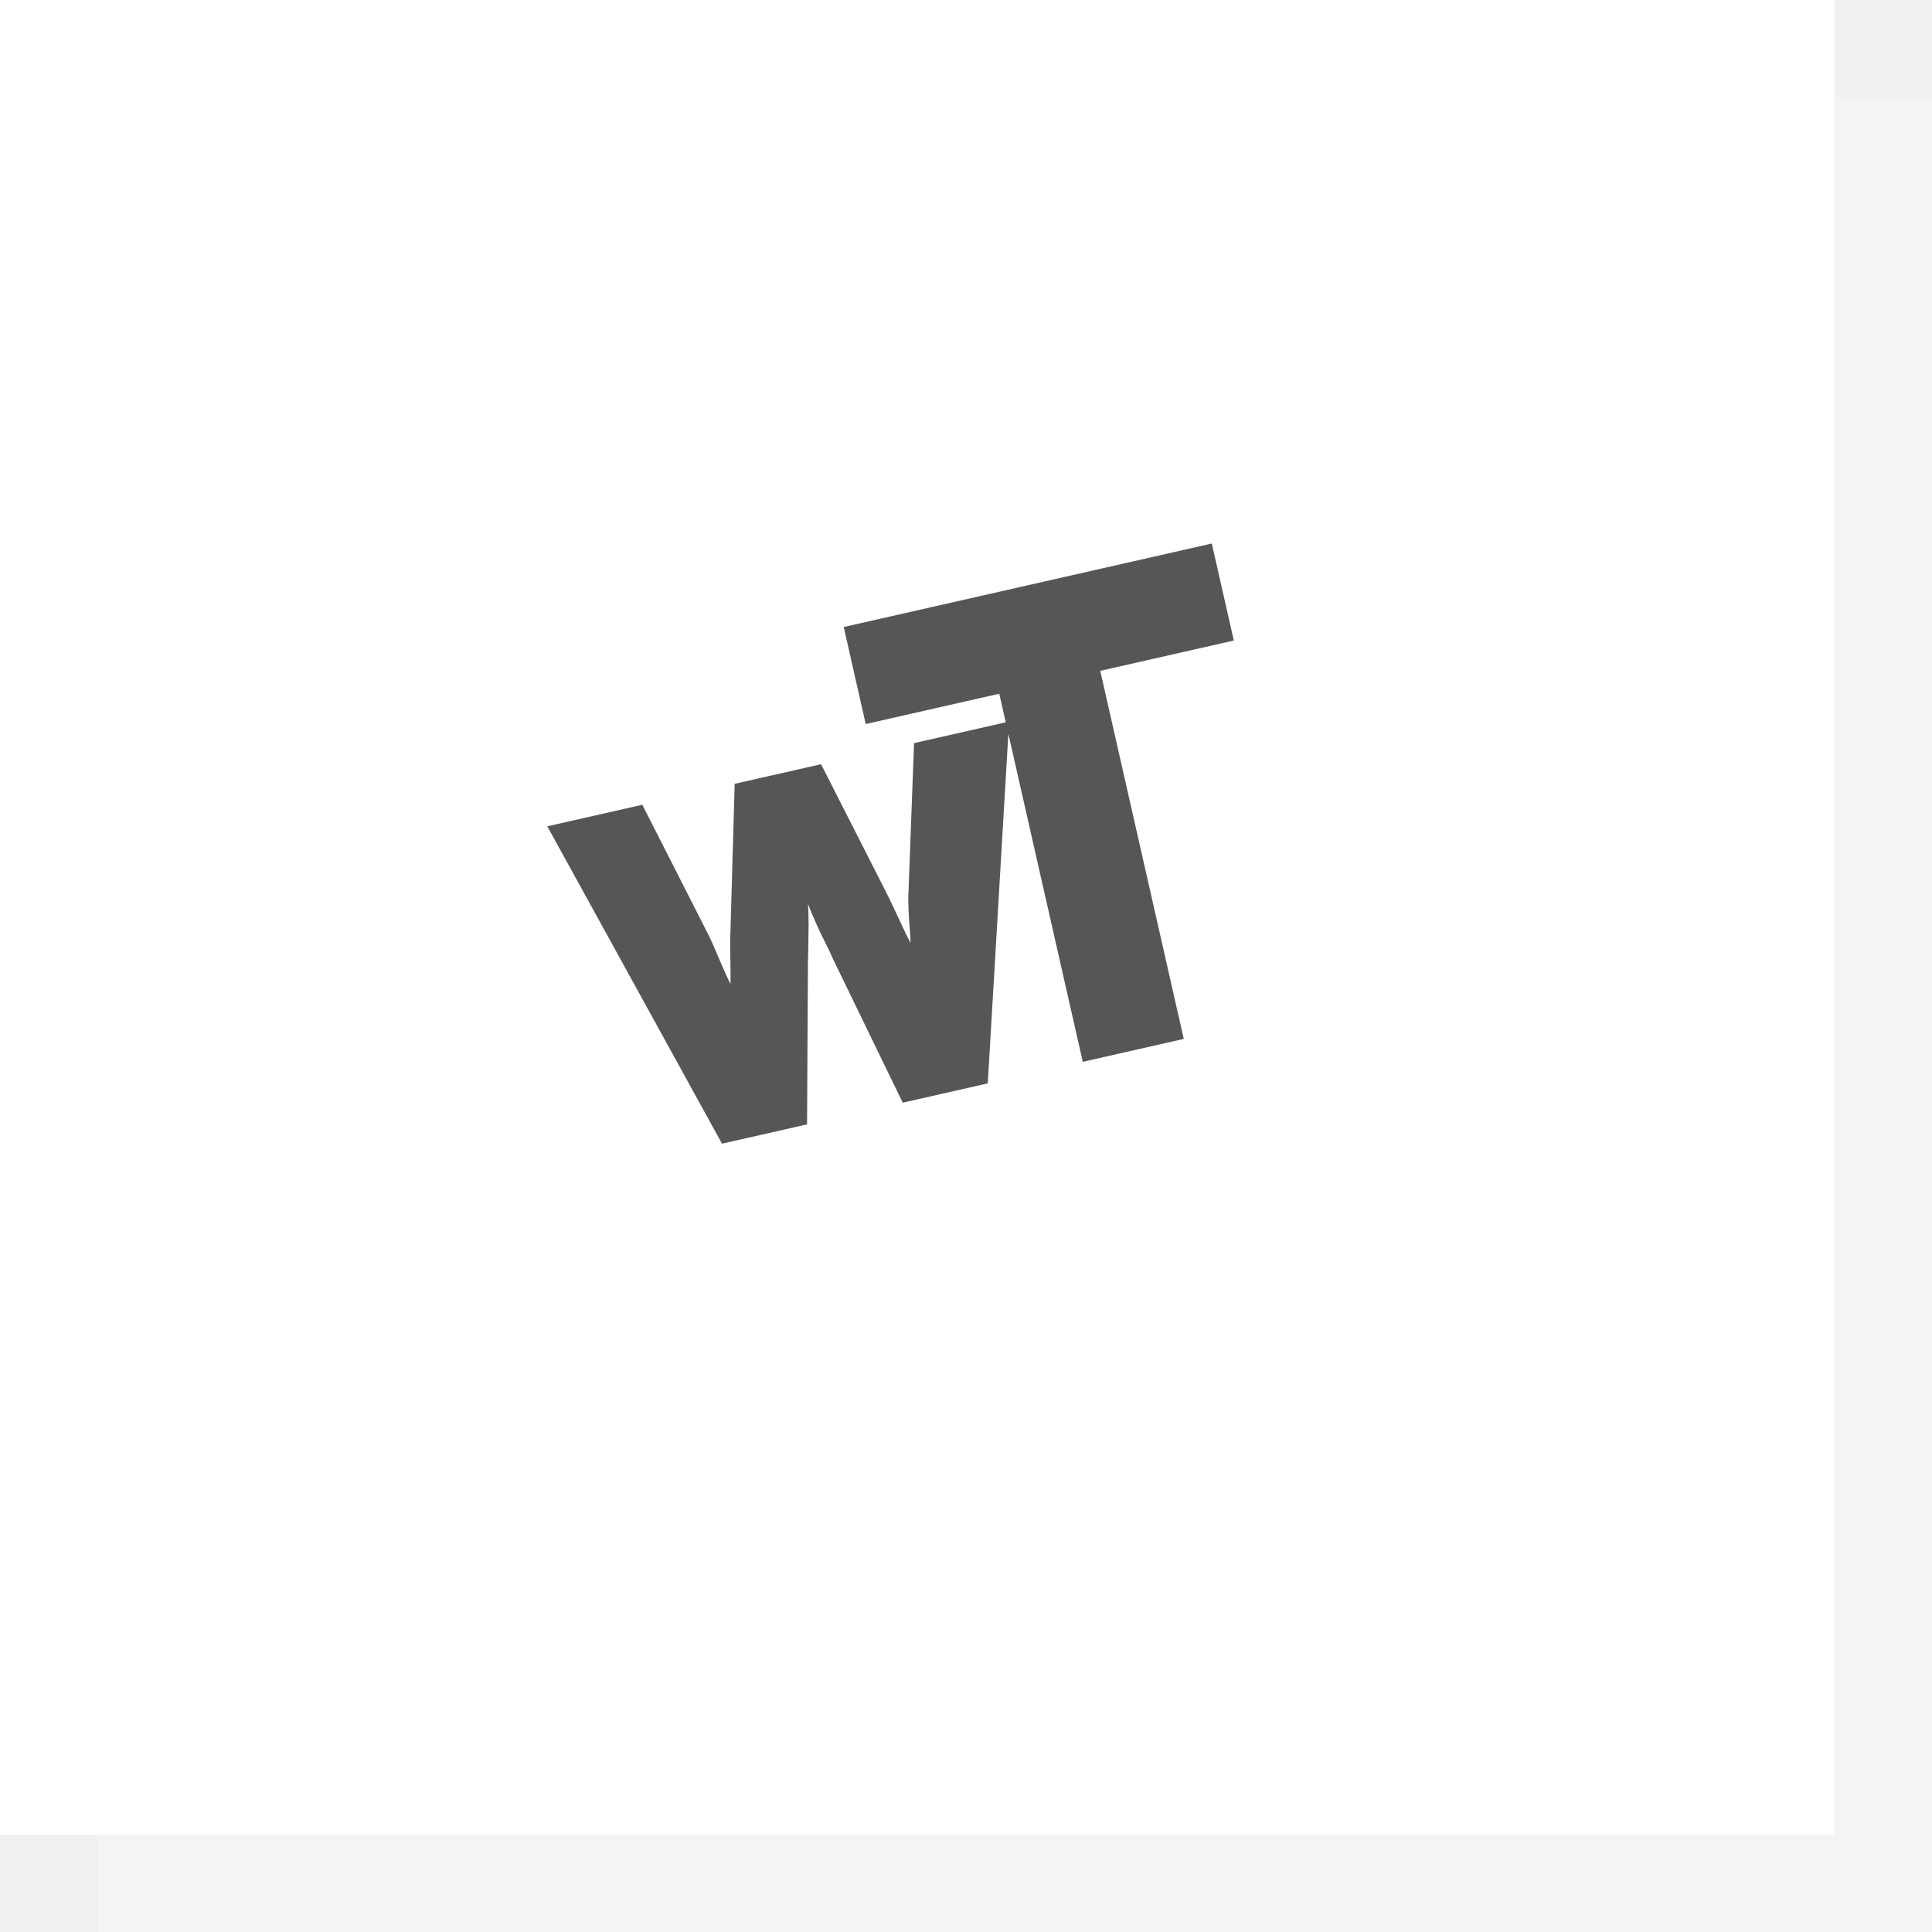
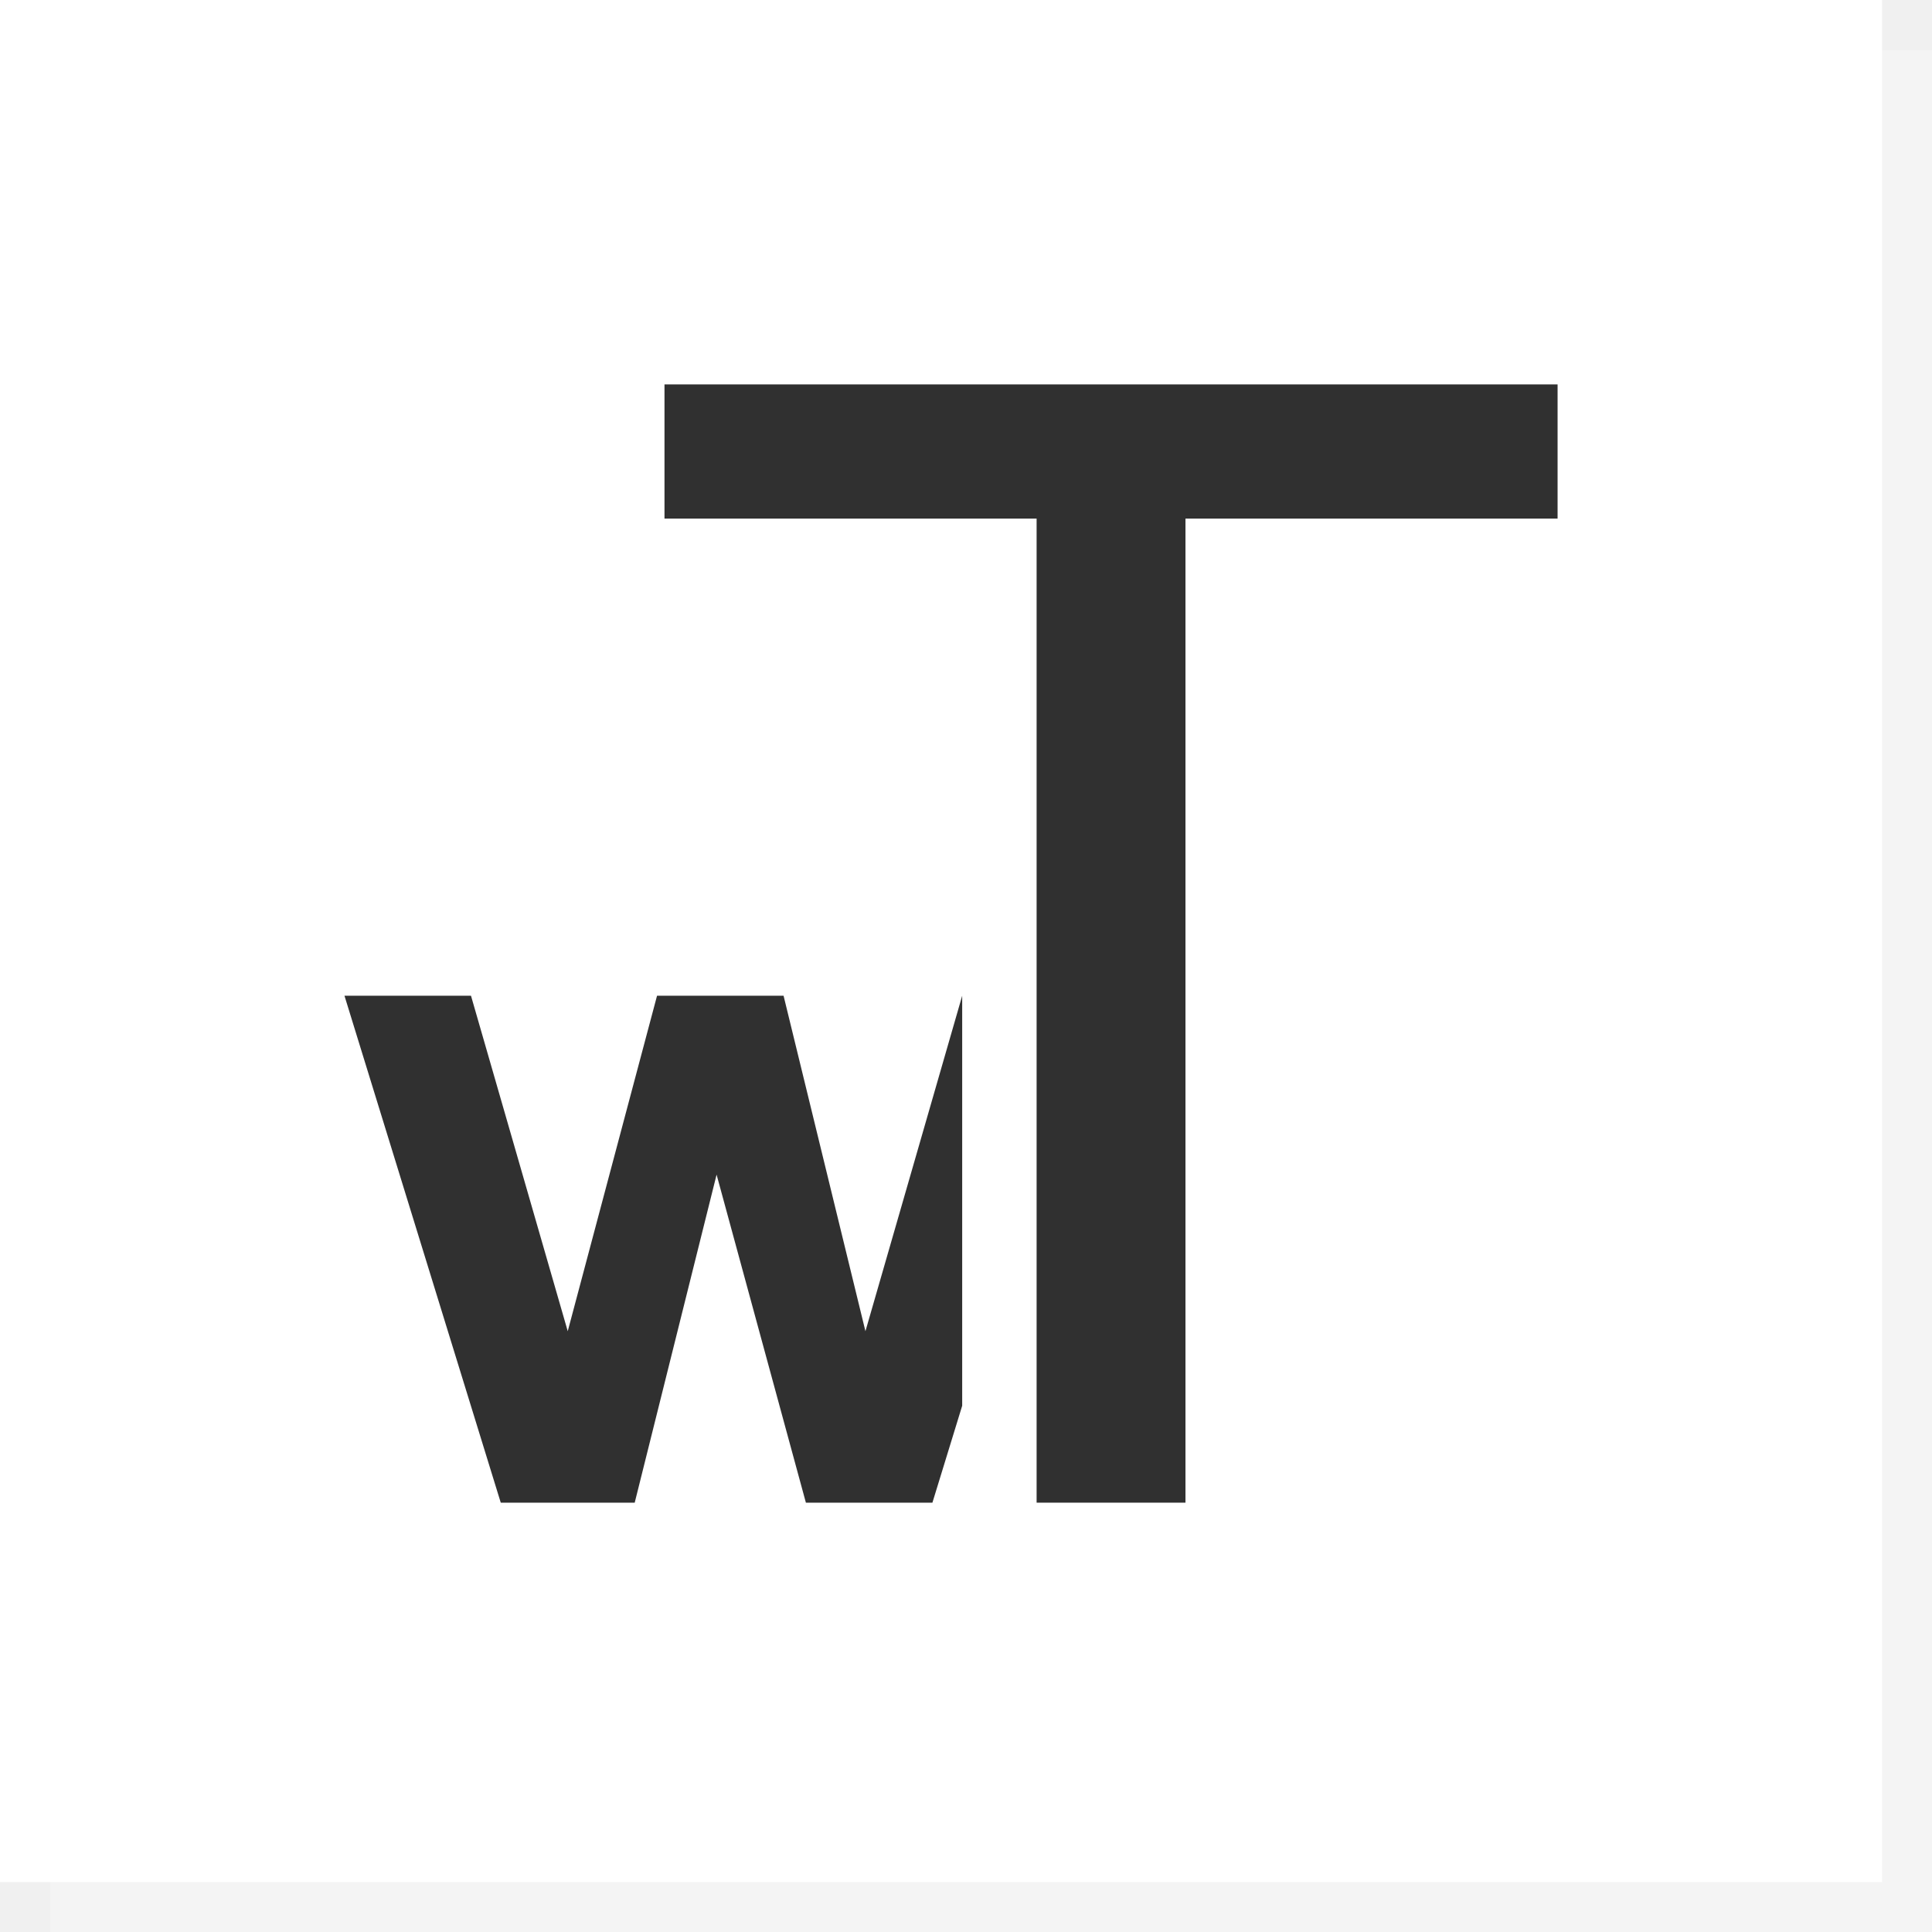
- <svg xmlns="http://www.w3.org/2000/svg" width="397" height="397" viewBox="0 0 397 397" fill="none">
+ <svg xmlns="http://www.w3.org/2000/svg" width="387" height="387" viewBox="0 0 387 387" fill="none">
  <g filter="url(#filter0_d)">
    <rect width="377" height="377" fill="white" />
  </g>
-   <path d="M148.362 235.01L112.464 169.796L131.988 165.367L145.729 192.397C146.076 193.084 146.766 194.65 147.799 197.095C148.833 199.54 149.599 201.233 150.1 202.172C150.137 201.493 150.13 199.773 150.077 197.009C150.024 194.246 150.031 192.378 150.098 191.406L150.966 161.062L168.715 157.035L182.455 184.065C182.803 184.752 183.538 186.308 184.663 188.732C185.787 191.157 186.599 192.839 187.099 193.778C187.096 192.918 186.987 191.172 186.773 188.541C186.629 185.798 186.601 183.986 186.688 183.105L187.829 152.699L207.353 148.27L202.974 222.621L185.498 226.585L170.94 196.583C170.878 196.31 170.152 194.8 168.763 192.052C167.465 189.284 166.56 187.192 166.048 185.777C166.113 186.911 166.15 188.338 166.158 190.059C166.145 191.689 166.121 193.273 166.088 194.812C166.054 196.351 166.033 197.313 166.024 197.698L165.838 231.046L148.362 235.01ZM226.089 137.846L243.248 213.484L222.496 218.192L205.337 142.554L177.894 148.78L173.372 128.846L249.01 111.687L253.532 131.621L226.089 137.846Z" fill="#565656" />
+   <path d="M192.736 199.453L173.356 266.653L156.957 199.453H131.613L113.724 266.653L94.344 199.453H69L100.307 300.999H127.141L143.54 235.293L161.429 300.999H186.773L192.736 281.586V199.453Z" fill="#303030" />
+   <path d="M133.104 77V103.88H207.644V199.453V281.587V301H237.46V103.88H312V77H133.104Z" fill="#303030" />
  <defs>
-     <filter id="filter0_d" x="0" y="0" width="397" height="397" filterUnits="userSpaceOnUse" color-interpolation-filters="sRGB">
+     <filter id="filter0_d" x="0" y="0" width="387" height="387" filterUnits="userSpaceOnUse" color-interpolation-filters="sRGB">
      <feFlood flood-opacity="0" result="BackgroundImageFix" />
      <feColorMatrix in="SourceAlpha" type="matrix" values="0 0 0 0 0 0 0 0 0 0 0 0 0 0 0 0 0 0 127 0" />
-       <feOffset dx="20" dy="20" />
+       <feOffset dx="10" dy="10" />
      <feColorMatrix type="matrix" values="0 0 0 0 1 0 0 0 0 1 0 0 0 0 1 0 0 0 0.25 0" />
      <feBlend mode="normal" in2="BackgroundImageFix" result="effect1_dropShadow" />
      <feBlend mode="normal" in="SourceGraphic" in2="effect1_dropShadow" result="shape" />
    </filter>
  </defs>
</svg>
